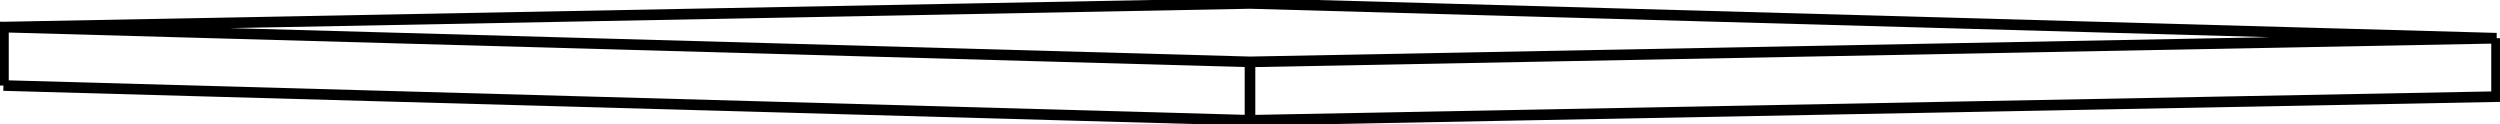
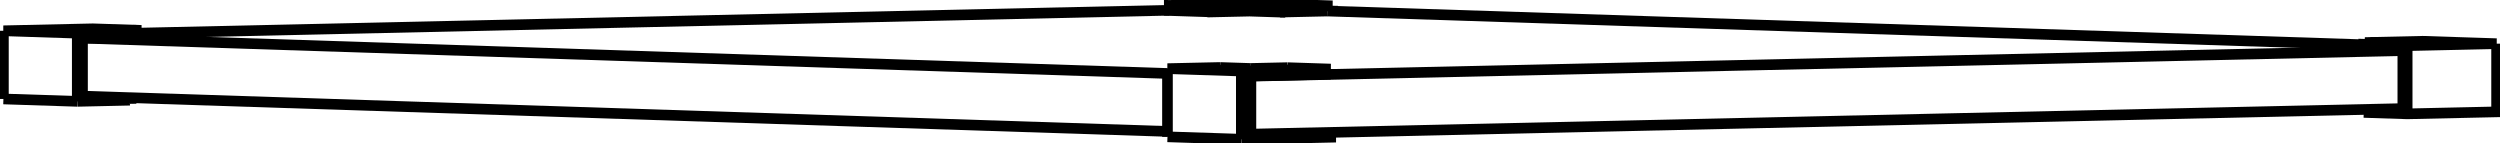
- <svg xmlns="http://www.w3.org/2000/svg" version="1.1" viewBox="-363.624 -17.996 727.247 35.991" fill="none" stroke="black" stroke-width="0.6%" vector-effect="non-scaling-stroke">
-   <path d="M -362.623 6.879 L -362.623 -10.117 L 0 0 L 362.623 -6.879 L 0 -16.995 L -362.623 -10.117" />
-   <path d="M 0 16.995 L 0 0" />
-   <path d="M -362.623 6.879 L 0 16.995 L 362.623 10.117 L 362.623 -6.879" />
+ <svg xmlns="http://www.w3.org/2000/svg" version="1.1" viewBox="-366.49 -20.91 732.98 41.82" fill="none" stroke="black" stroke-width="0.6%" vector-effect="non-scaling-stroke">
+   <path d="M -342.299 7.276 L -24.196 17.622" />
+   <path d="M -342.299 -9.718 L -342.299 7.276" />
+   <path d="M -342.299 -9.718 L -24.196 0.628" />
+   <path d="M -343.841 8.81 L -328.419 8.468" />
+   <path d="M -343.841 8.81 L -343.841 -11.183 L -328.419 -11.525 L -328.419 -10.025 L -342.299 -9.718" />
+   <path d="M -328.419 7.728 L -328.419 8.468" />
+   <path d="M -328.419 -10.513 L -326.539 -10.555 L -326.539 -12.054 L -339.274 -12.468 L -365.49 -11.887 L -343.841 -11.183" />
+   <path d="M -23.67 -17.899 L -326.539 -11.182" />
+   <path d="M -10.935 -17.415 L -23.67 -17.829 L -23.67 -19.329 L -10.935 -18.914 L -10.935 -17.415 L -0.14 -17.654 L 8.775 -17.364 L 8.775 -18.864 L 24.196 -19.206 L 2.547 -19.91 L -23.67 -19.329" />
+   <path d="M 22.654 -17.672 L 8.775 -17.364" />
+   <path d="M 326.539 -7.789 L 22.654 -17.672" />
+   <path d="M 338 -6.066 L 326.539 -6.439 L 326.539 -7.939 L 339.274 -7.524 L 365.49 -8.106 L 343.841 -8.81 L 328.419 -8.468 L 328.419 -7.98" />
+   <path d="M 0.269 1.424 L 338 -6.066 L 338 10.927" />
+   <path d="M -1.005 1.382 L 0.269 1.424" />
+   <path d="M 23.67 0.835 L -1.005 1.382" />
+   <path d="M -8.775 -1.129 L -24.196 -0.787 L -2.547 -0.083 L 23.67 -0.664 L 10.935 -1.078" />
+   <path d="M -24.196 19.206 L -24.196 -0.787" />
+   <path d="M -326.539 7.939 L -328.419 7.98" />
+   <path d="M -365.49 8.106 L -343.841 8.81" />
+   <path d="M -365.49 8.106 L -365.49 -11.887" />
+   <path d="M -326.539 -12.054 L -337.334 -11.815 L -328.419 -11.525" />
+   <path d="M -326.539 7.939 L -326.539 7.789" />
+   <path d="M -0.14 -17.654 L -0.14 -19.154 L -10.935 -18.914" />
+   <path d="M 8.775 -18.864 L -0.14 -19.154" />
+   <path d="M 24.196 -17.622 L 24.196 -19.206" />
+   <path d="M 337.334 -8.178 L 328.419 -8.468" />
+   <path d="M 326.539 -7.939 L 337.334 -8.178" />
+   <path d="M 326.539 12.054 L 339.274 12.468 L 365.49 11.887 L 365.49 -8.106" />
+   <path d="M 326.539 12.054 L 326.539 11.182" />
+   <path d="M 339.274 12.468 L 339.274 -7.524" />
+   <path d="M 0.269 18.418 L 338 10.927" />
+   <path d="M 0.269 18.418 L 0.269 1.424" />
+   <path d="M -1.005 18.376 L 0.269 18.418" />
+   <path d="M -1.005 18.376 L -1.005 1.382" />
+   <path d="M -2.547 19.91 L 23.67 19.329 L 23.67 17.899" />
+   <path d="M 23.67 0.835 L 23.67 -0.664" />
+   <path d="M -2.547 19.91 L -2.547 -0.083" />
+   <path d="M 0.14 -0.839 L 10.935 -1.078" />
+   <path d="M -8.775 -1.129 L 0.14 -0.839" />
+   <path d="M -24.196 19.206 L -2.547 19.91" />
</svg>
